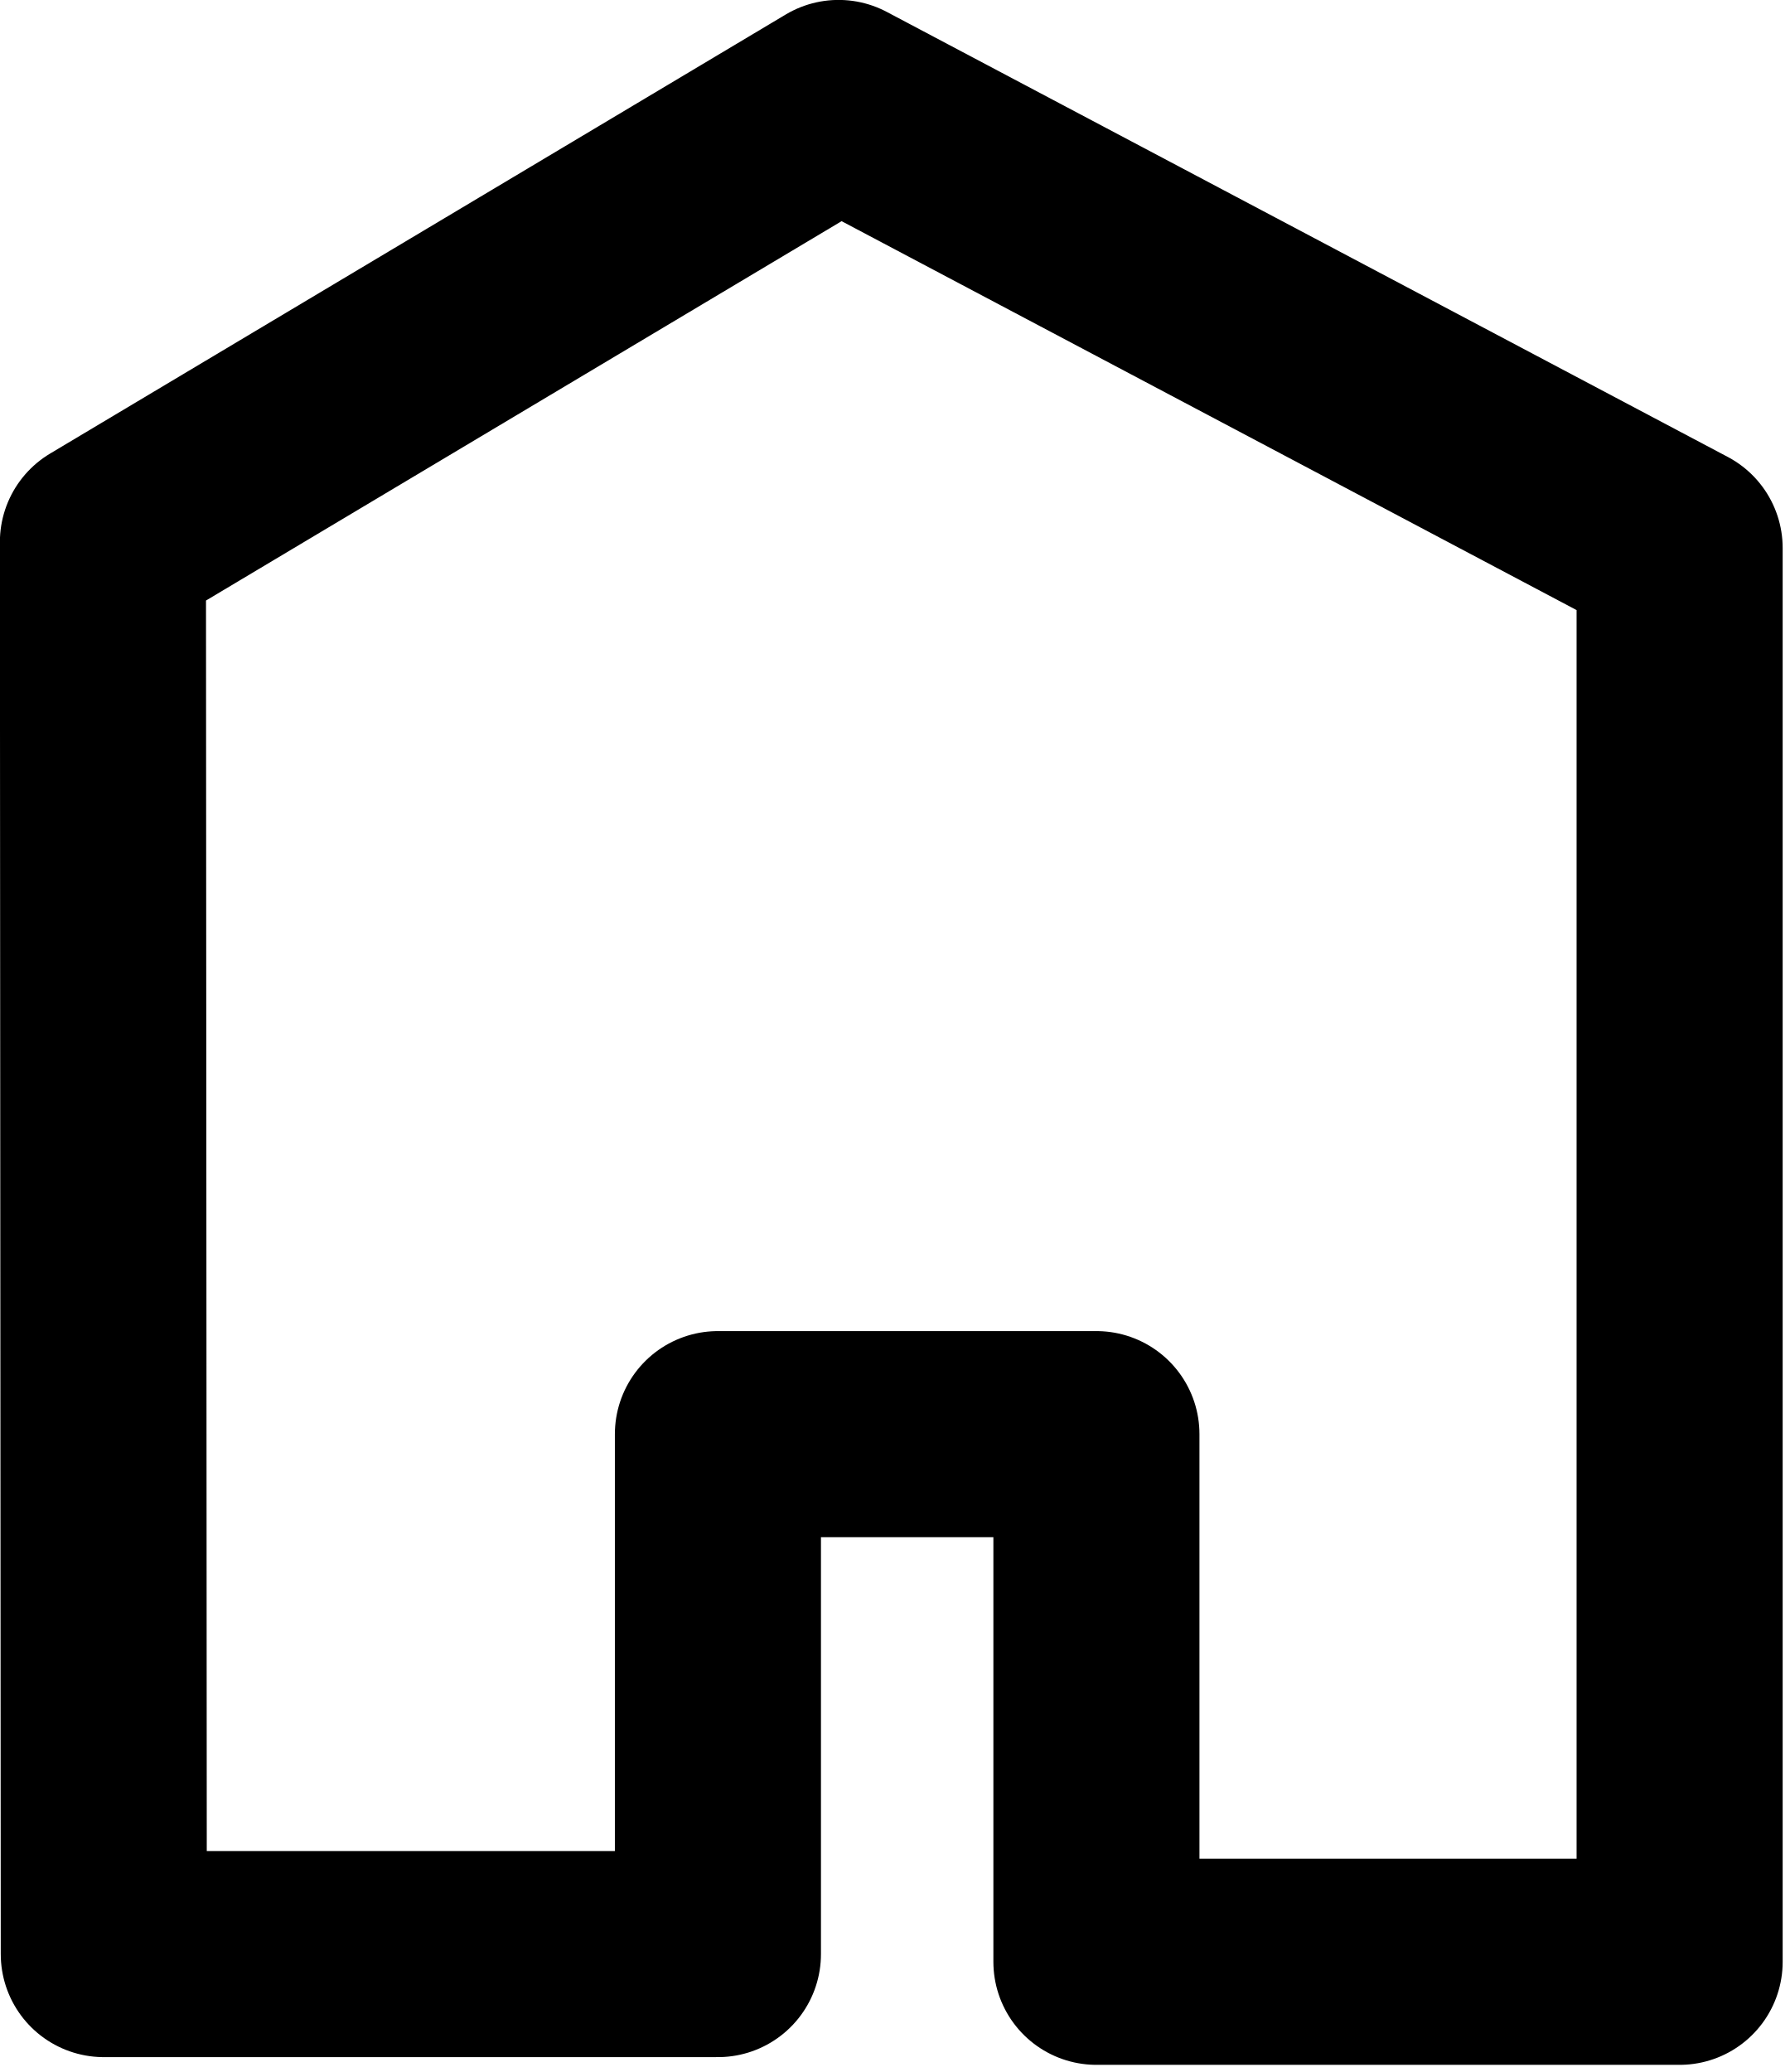
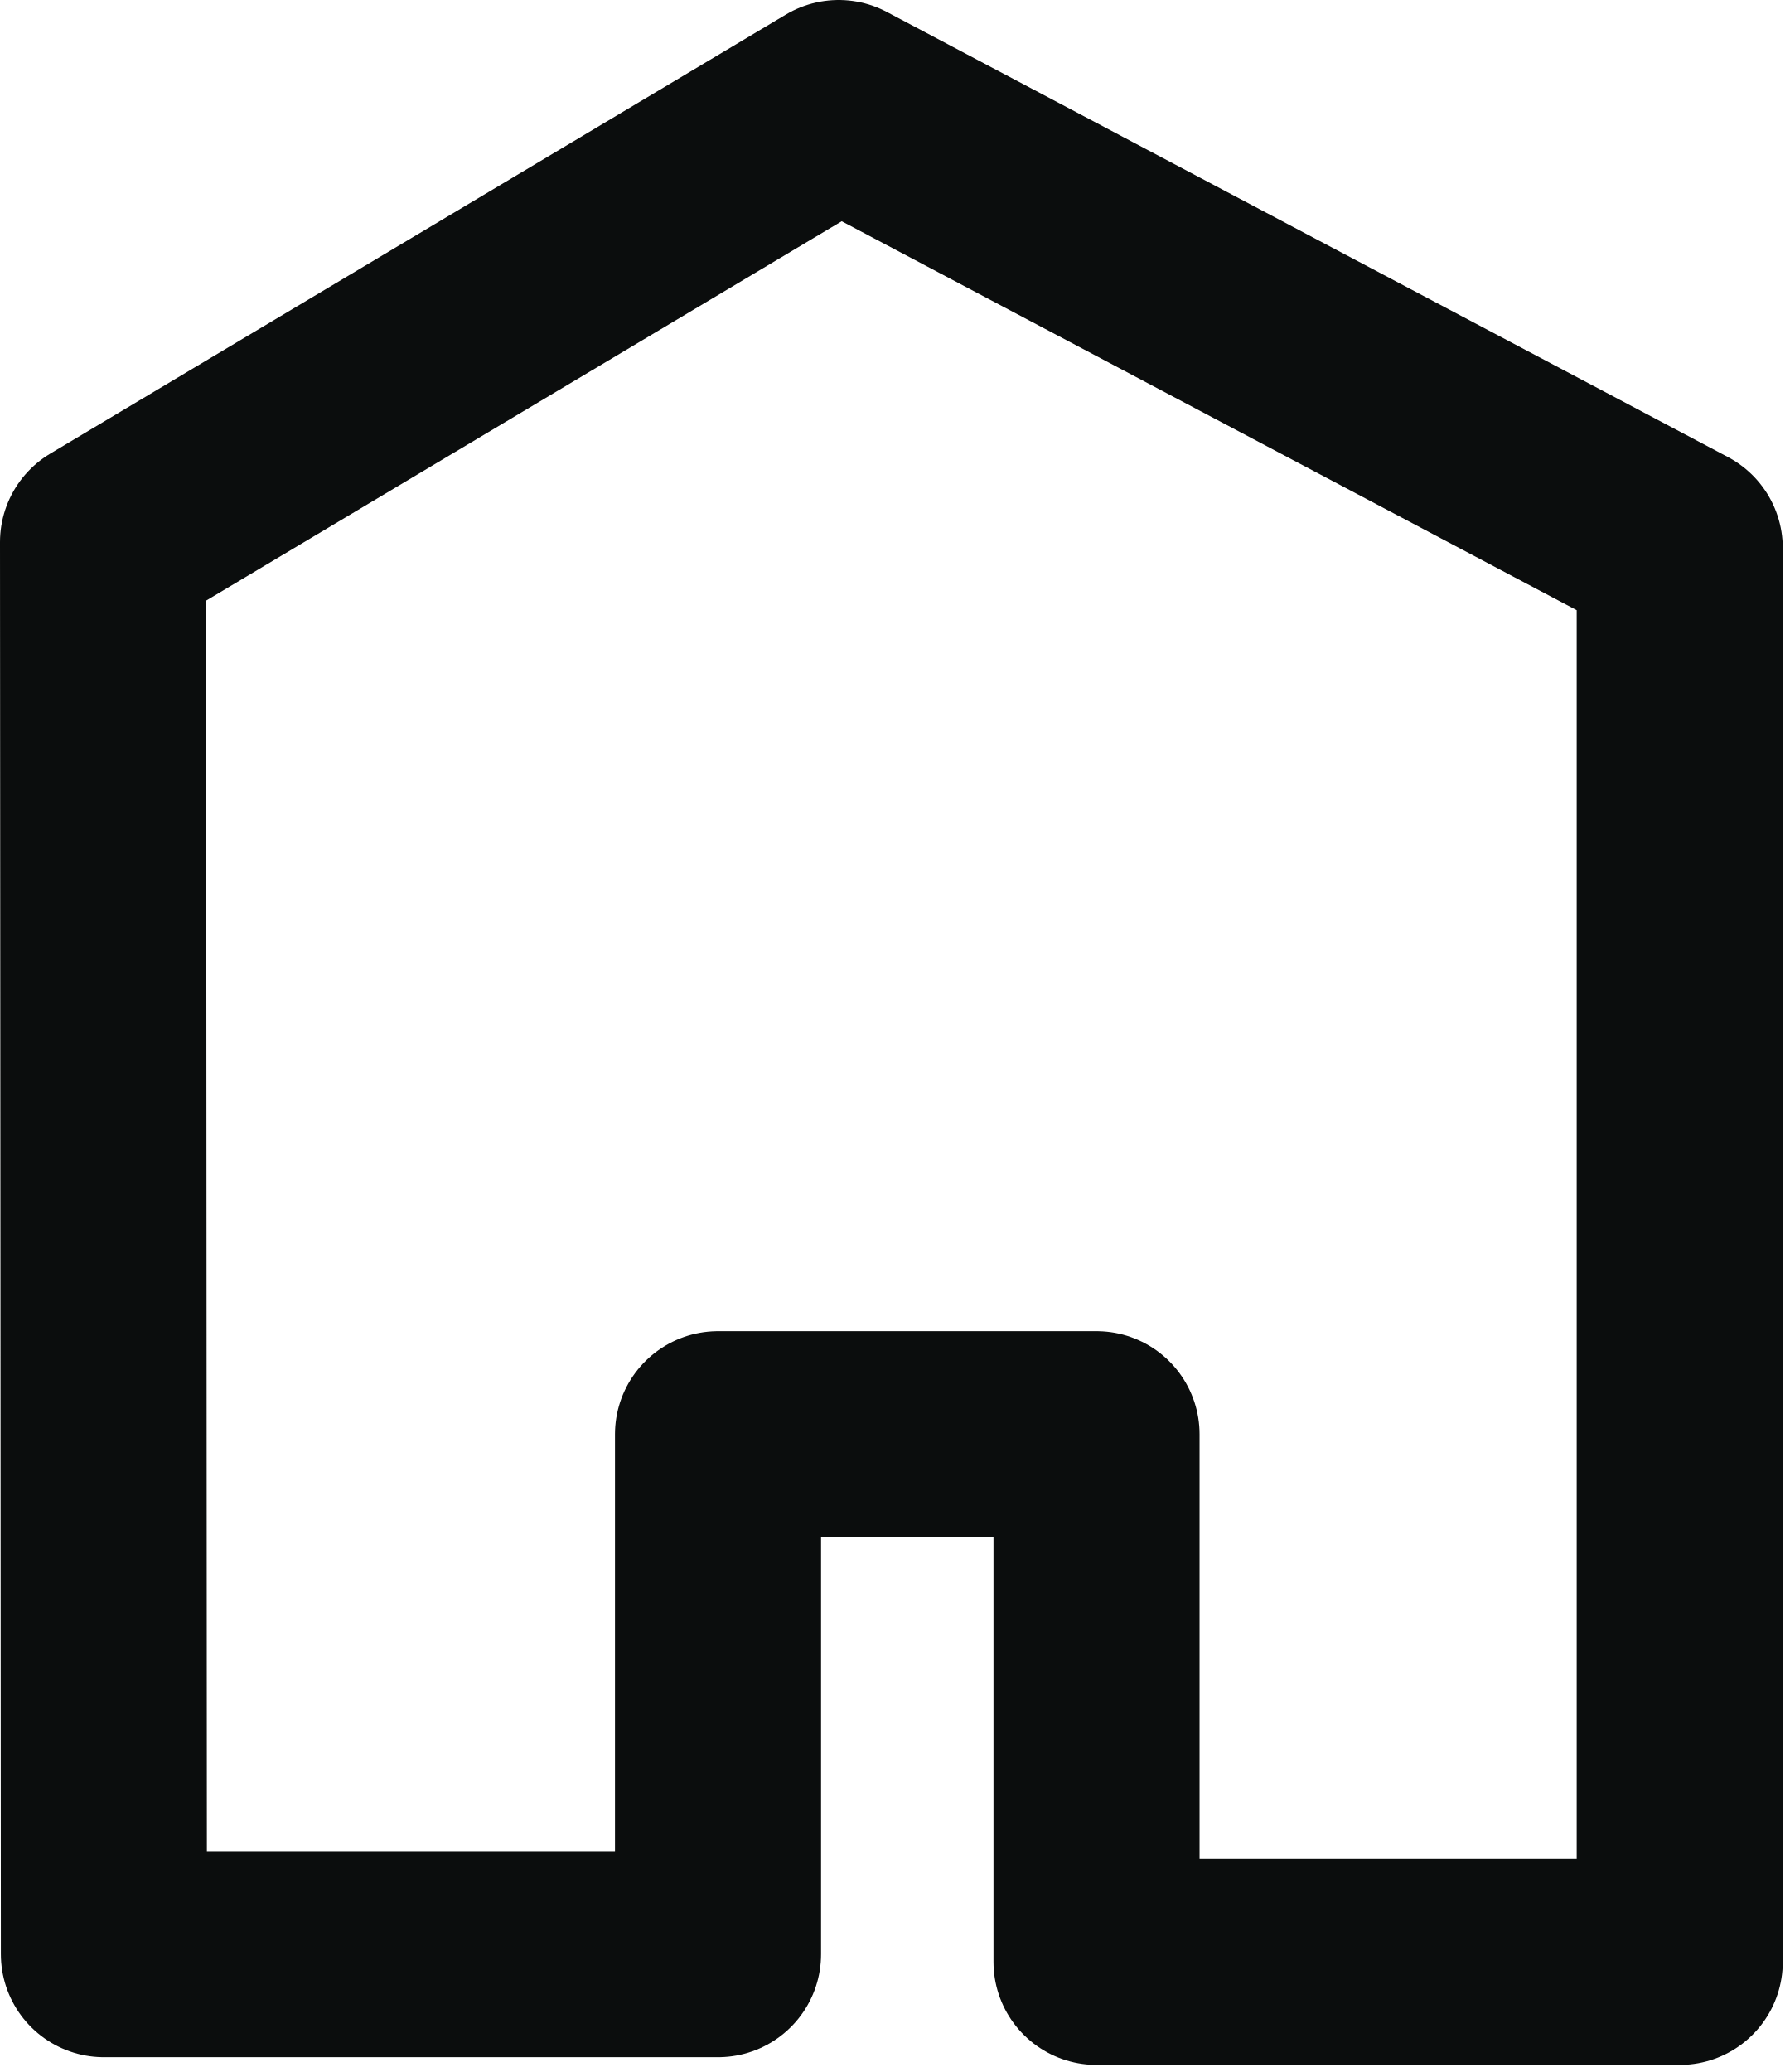
<svg xmlns="http://www.w3.org/2000/svg" width="100%" height="100%" viewBox="0 0 76 88" version="1.1" xml:space="preserve" style="fill-rule:evenodd;clip-rule:evenodd;stroke-linecap:round;stroke-linejoin:round;stroke-miterlimit:1.5;">
-   <g transform="matrix(1,0,0,1,-797.976,-138.268)">
-     <g transform="matrix(1.23633,0,0,1.23633,-98.0887,-286.888)">
-       <path d="M728.344,411.013L749.443,411.013L749.443,393.152L762.447,393.152L762.447,411.278L782.484,411.278L782.484,362.712L753.588,347.423L728.314,362.506L728.344,411.013Z" style="fill:none;stroke:black;stroke-width:7.08px;" />
+   <g transform="matrix(1,0,0,1,-0.137258,-0.0537169)">
+     <g transform="matrix(1,0,0,1,-797.976,-138.268)">
+       <g transform="matrix(1.23633,0,0,1.23633,-97.9466,-286.831)">
+         <path d="M728.344,411.013L749.443,411.013L749.443,393.152L762.447,393.152L762.447,411.278L782.484,411.278L782.484,362.712L753.588,347.423L728.314,362.506L728.344,411.013Z" style="fill:none;stroke:rgb(11,13,13);stroke-width:7.08px;" />
+       </g>
    </g>
  </g>
</svg>
